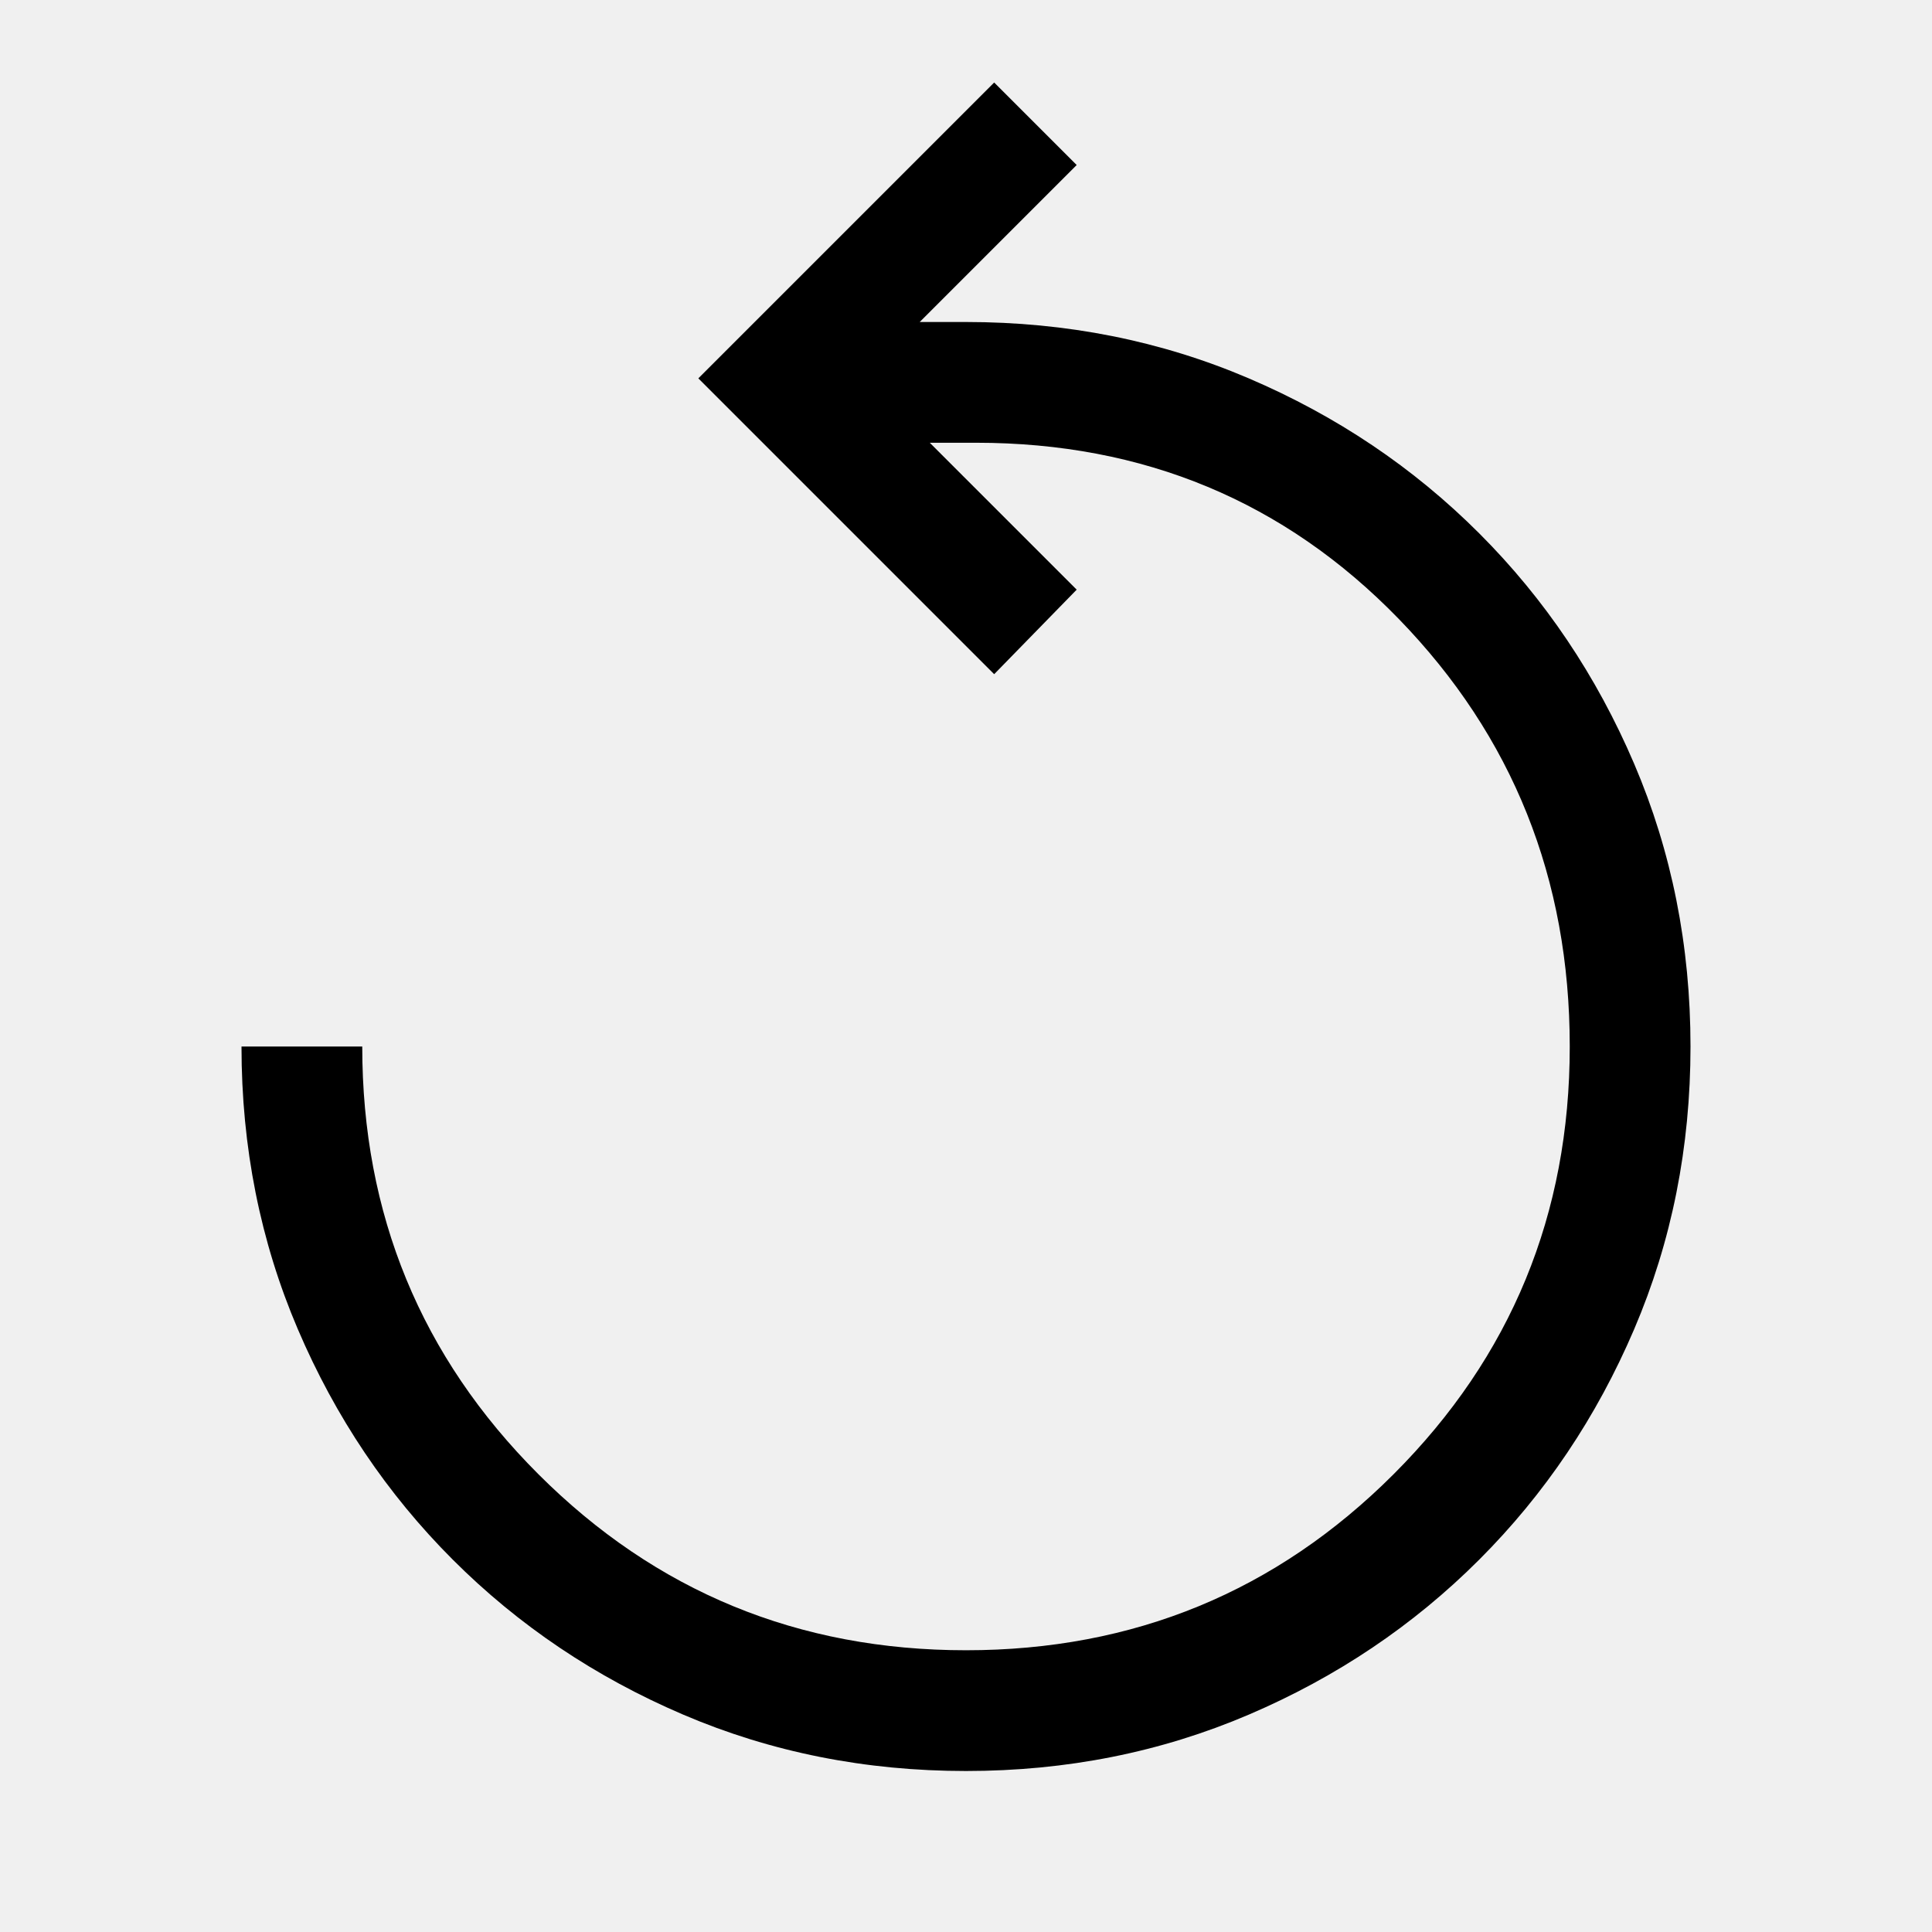
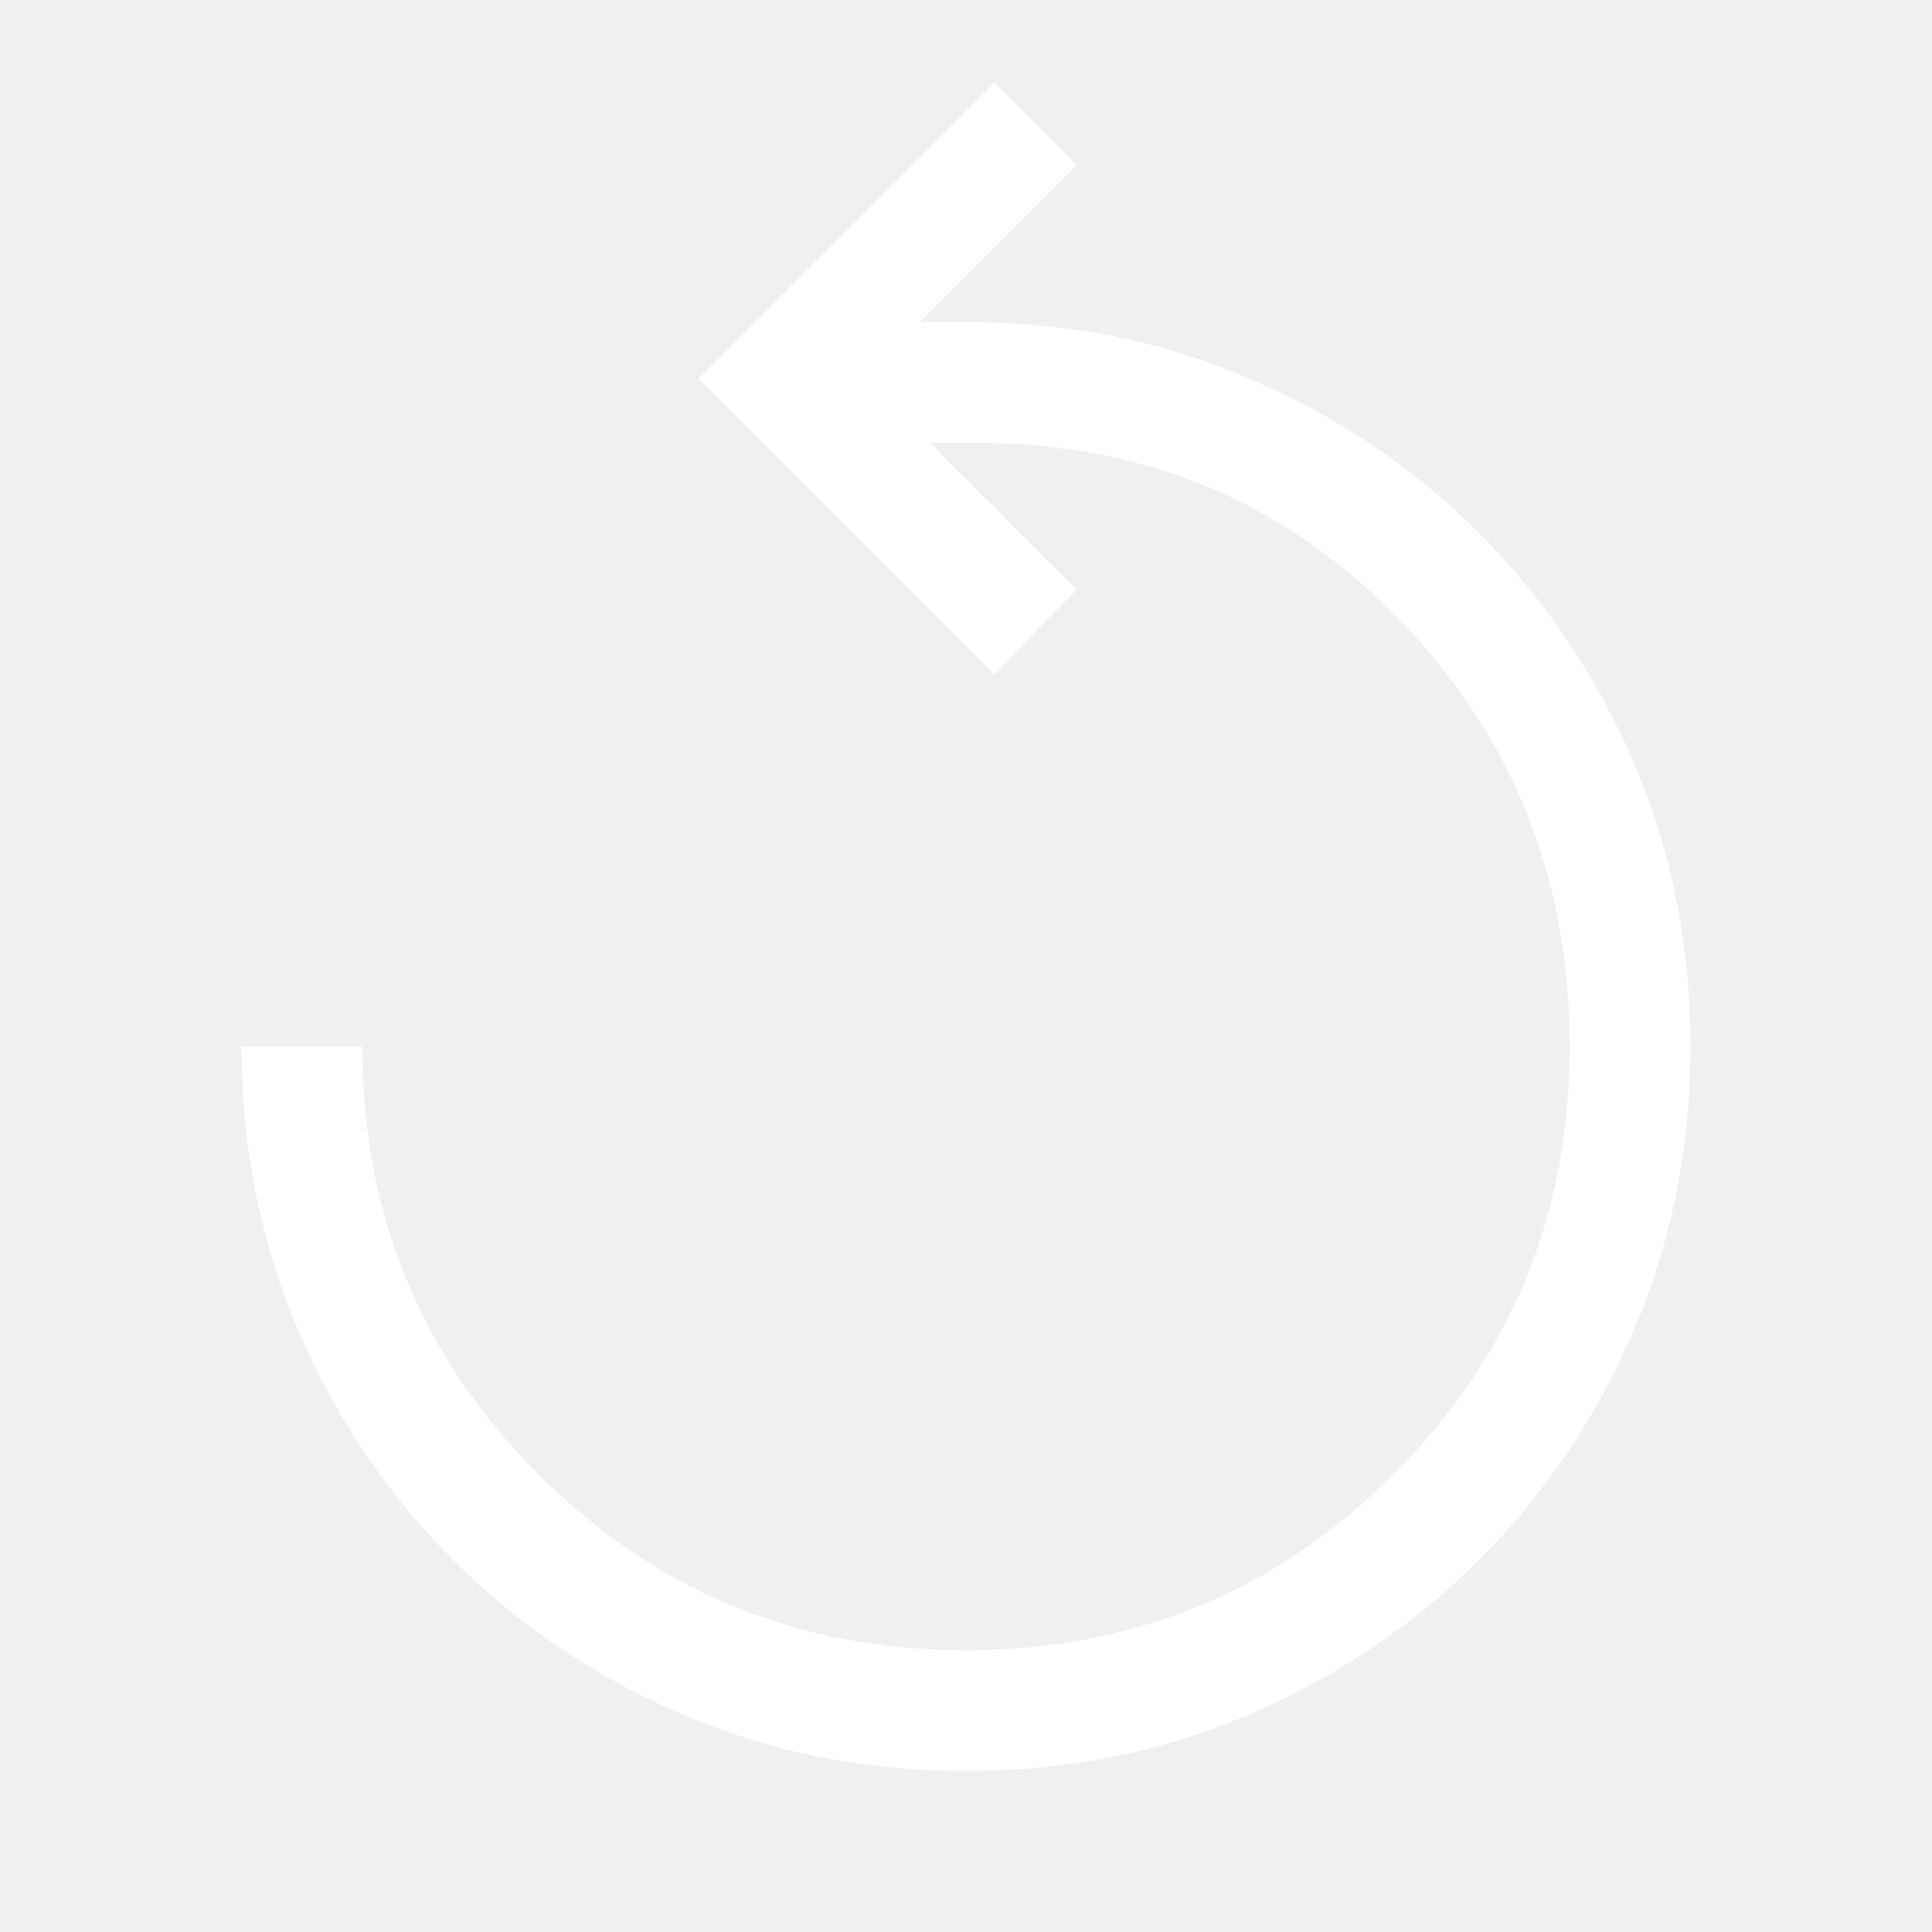
- <svg xmlns="http://www.w3.org/2000/svg" height="48" viewBox="0 96 960 960" width="48">
+ <svg xmlns="http://www.w3.org/2000/svg" height="24" viewBox="0 96 960 960" width="24" fill="#FFFFFF">
  <path d="M480 976q-75 0-140.5-28T225 871q-49-49-77-114.5T120 616h60q0 125 87.5 212.5T480 916q125 0 212.5-87.5T780 616q0-125-85-212.5T485 316h-23l73 73-41 42-147-147 147-147 41 41-78 78h23q75 0 140.5 28T735 361q49 49 77 114.5T840 616q0 75-28 140.5T735 871q-49 49-114.5 77T480 976Z" />
</svg>
